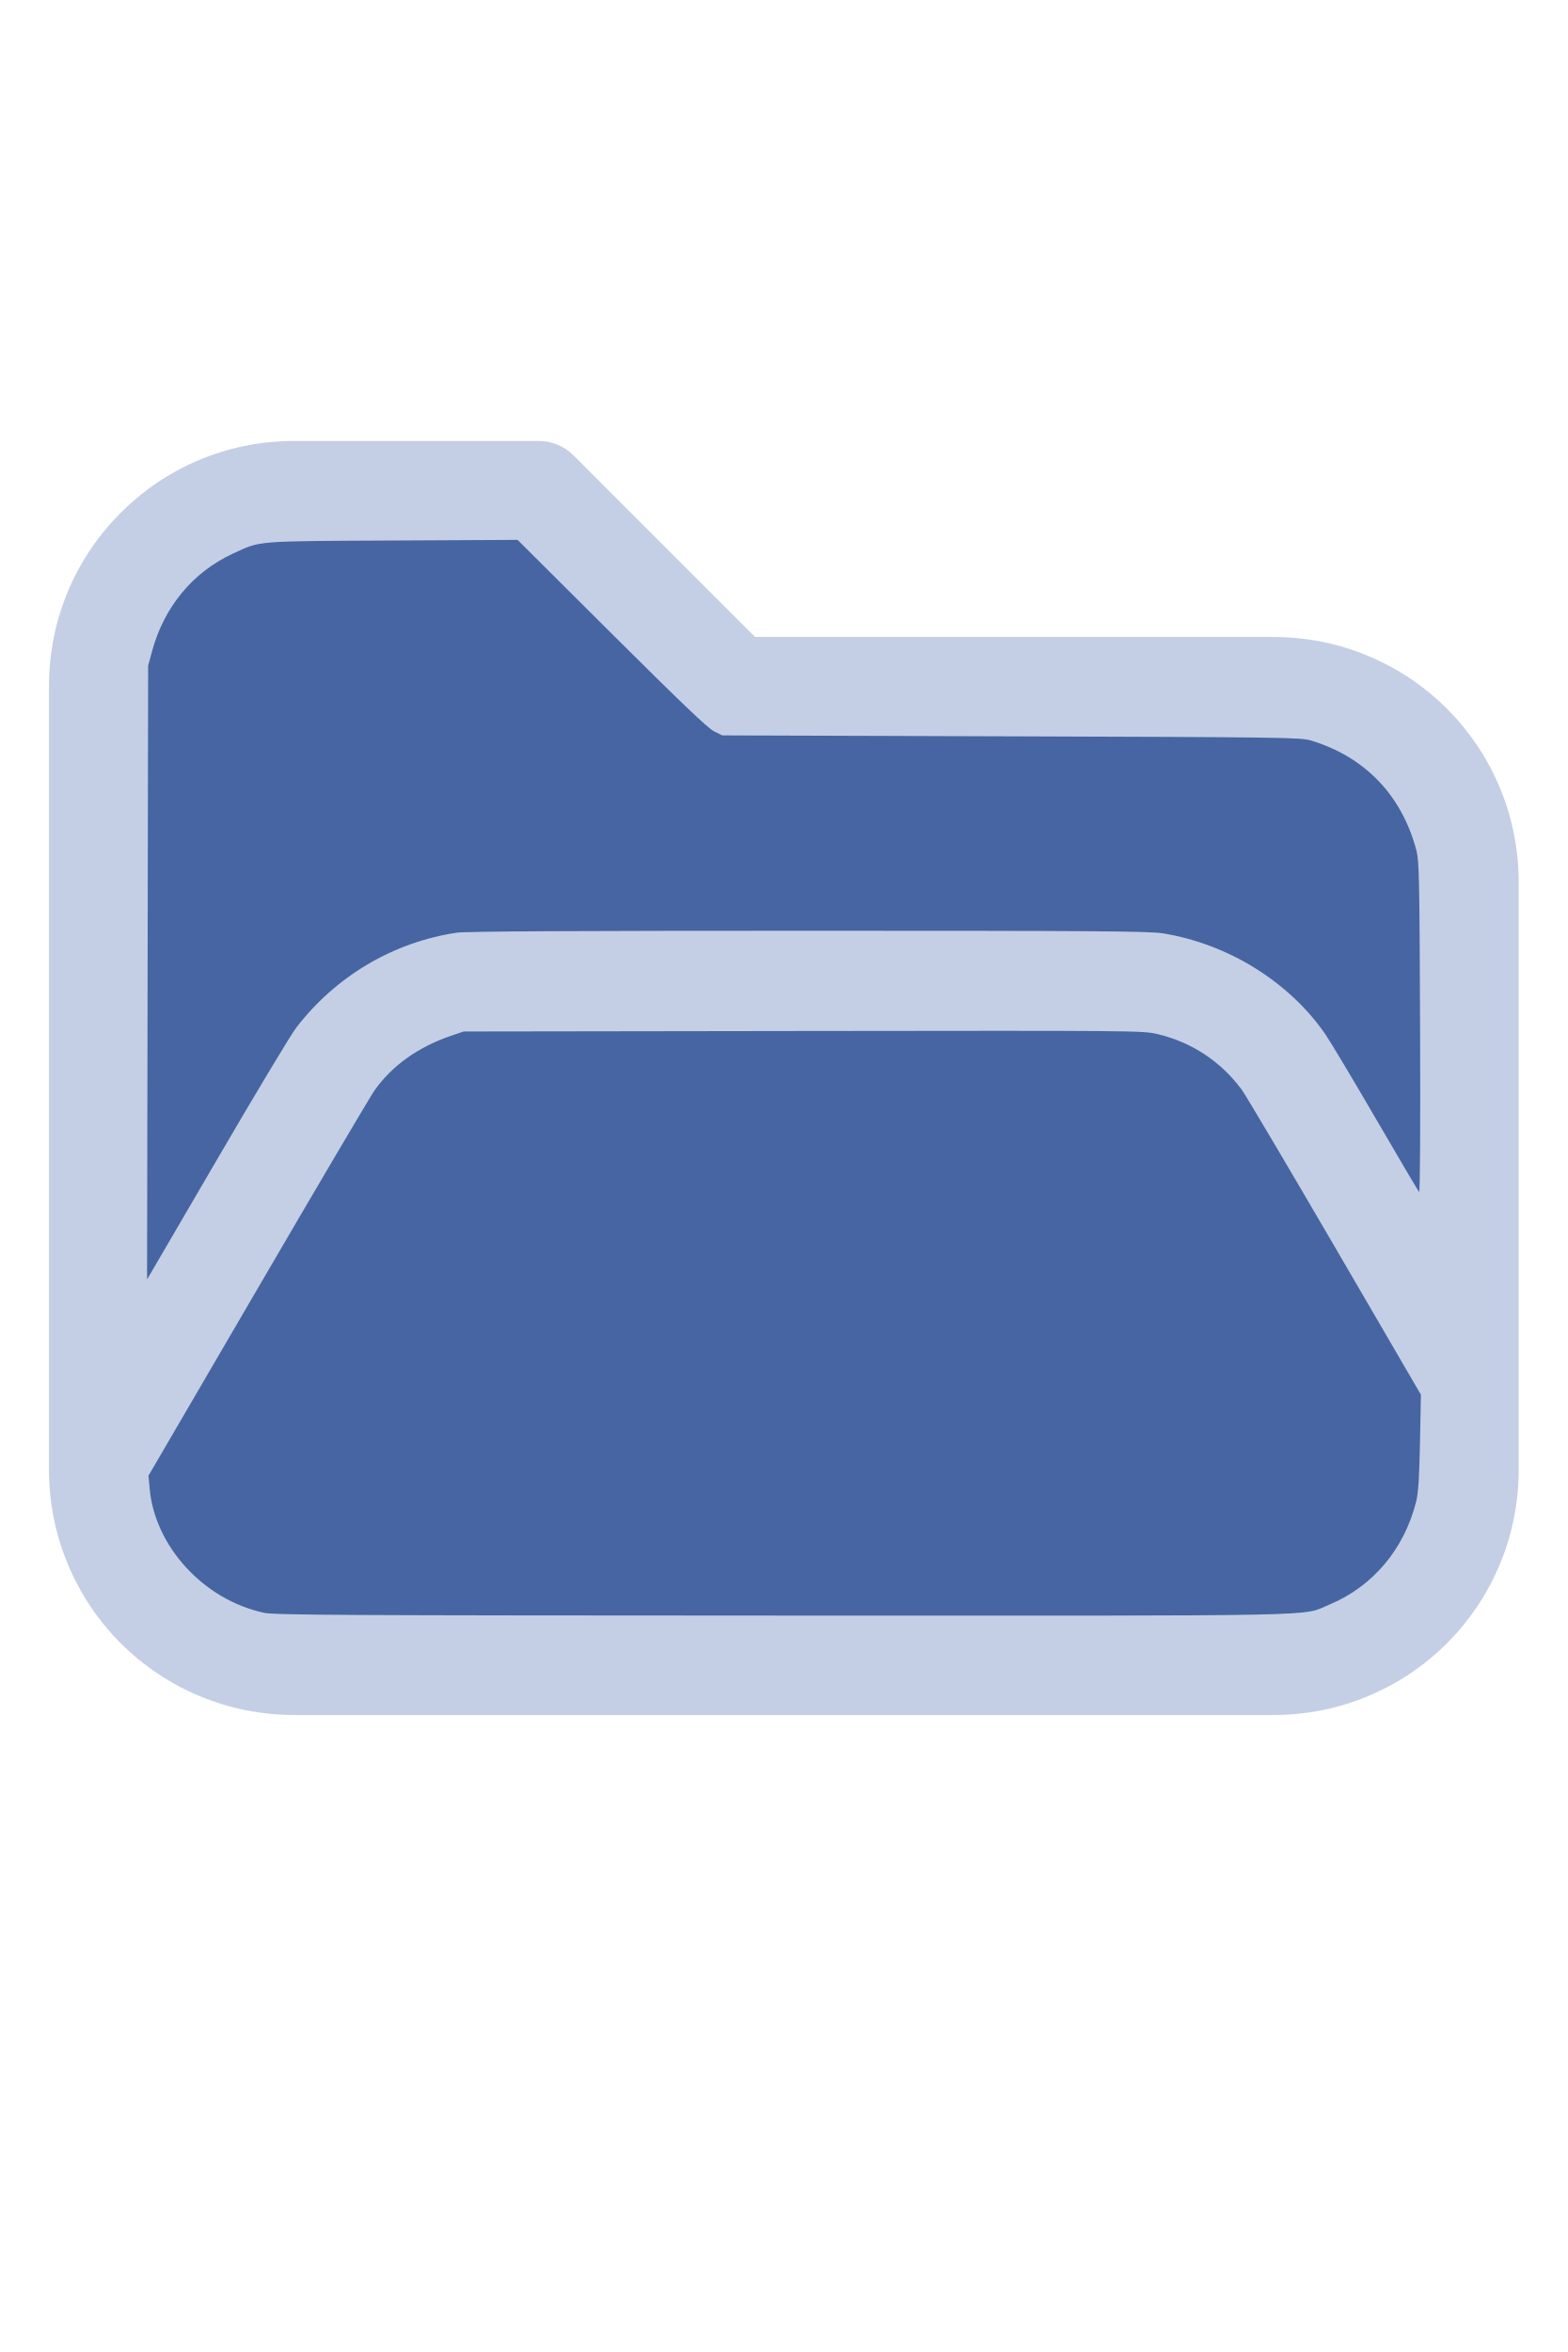
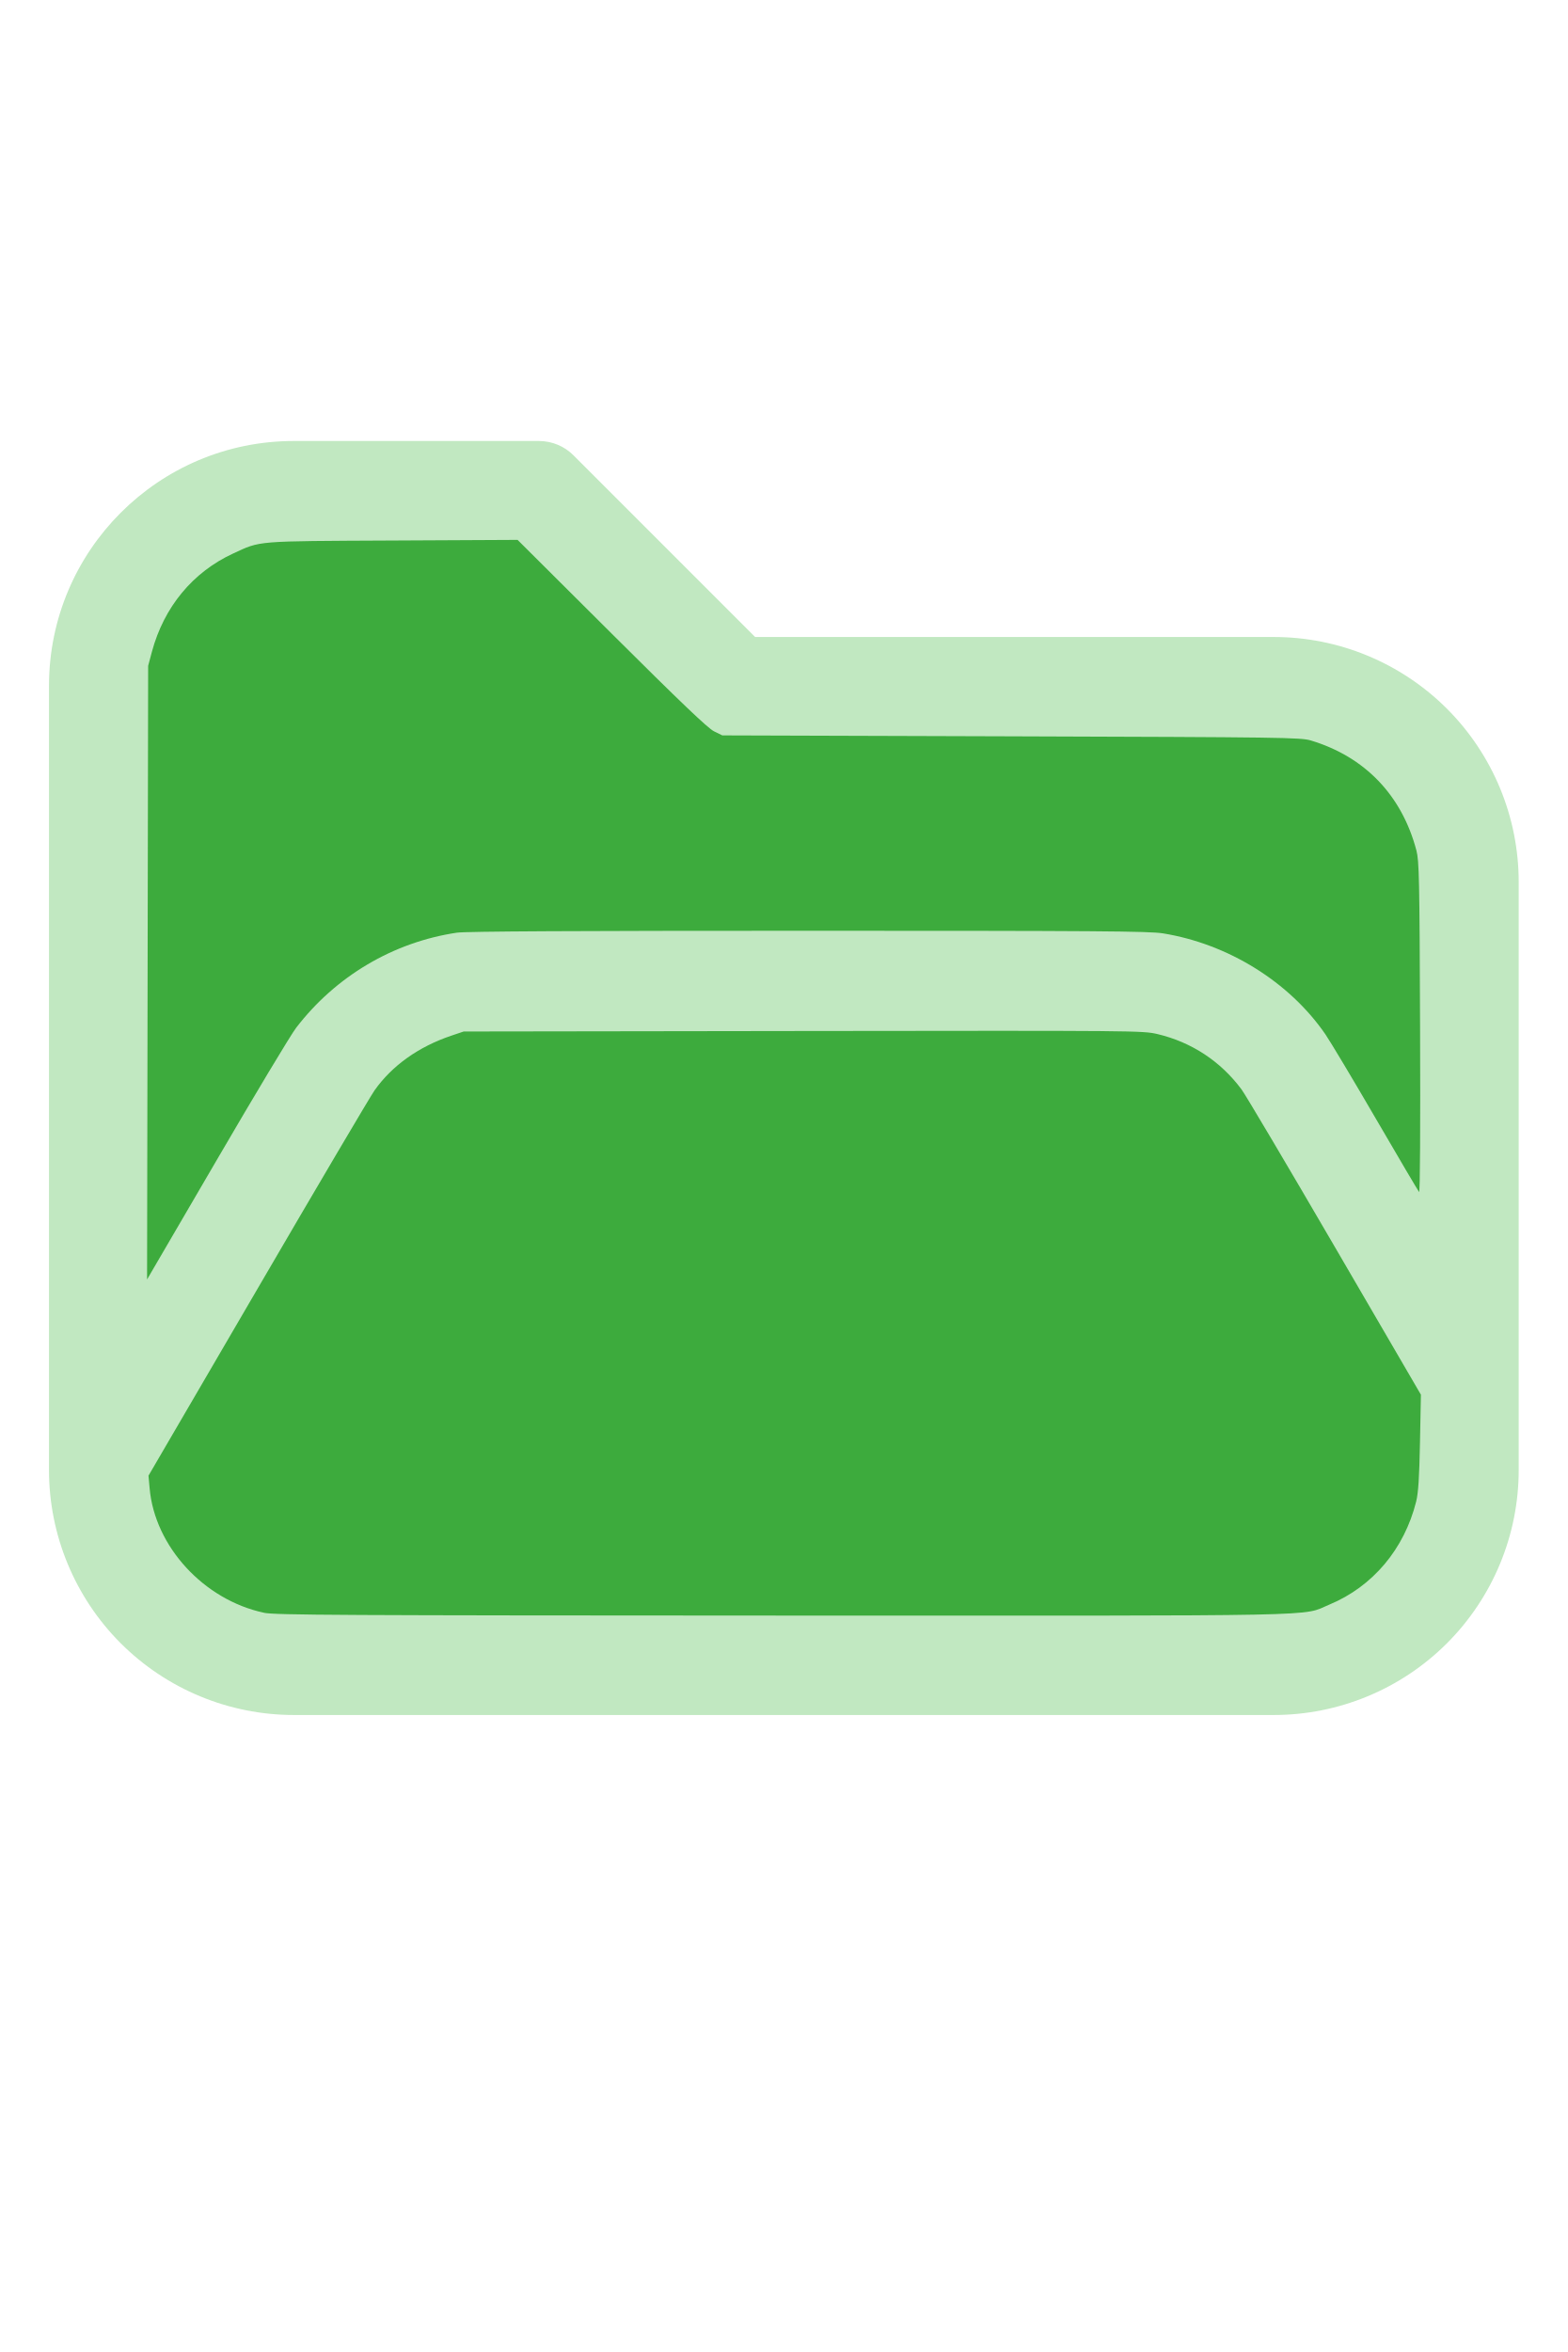
<svg xmlns="http://www.w3.org/2000/svg" version="1.1" width="16" height="24" viewBox="0 0 32 32" xml:space="preserve">
-   <g style="fill:#C4CFE5;">
+   <g style="fill:#C1E8C1;">
    <path d="M1,5.998l0,16.002c-0,1.326 0.527,2.598 1.464,3.536c0.938,0.937 2.21,1.464 3.536,1.464c5.322,0 14.678,-0 20,0c1.326,0 2.598,-0.527 3.536,-1.464c0.937,-0.938 1.464,-2.21 1.464,-3.536c0,-3.486 0,-8.514 0,-12c0,-1.326 -0.527,-2.598 -1.464,-3.536c-0.938,-0.937 -2.21,-1.464 -3.536,-1.464c-0,0 -10.586,0 -10.586,0c0,-0 -3.707,-3.707 -3.707,-3.707c-0.187,-0.188 -0.442,-0.293 -0.707,-0.293l-5.002,0c-2.76,0 -4.998,2.238 -4.998,4.998Zm28,14.415l-3.456,-5.925c-0.538,-0.921 -1.524,-1.488 -2.591,-1.488c-0,0 -12.905,0 -12.906,0c-1.067,0 -2.053,0.567 -2.591,1.488l-4.453,7.635c0.03,0.751 0.342,1.465 0.876,1.998c0.562,0.563 1.325,0.879 2.121,0.879l20,0c0.796,0 1.559,-0.316 2.121,-0.879c0.563,-0.562 0.879,-1.325 0.879,-2.121l0,-1.587Zm0,-3.969l0,-6.444c0,-0.796 -0.316,-1.559 -0.879,-2.121c-0.562,-0.563 -1.325,-0.879 -2.121,-0.879c-7.738,0 -11,0 -11,0c-0.265,0 -0.52,-0.105 -0.707,-0.293c-0,0 -3.707,-3.707 -3.707,-3.707c-0,0 -4.588,0 -4.588,0c-1.656,0 -2.998,1.342 -2.998,2.998l0,12.16l2.729,-4.677c0.896,-1.536 2.54,-2.481 4.318,-2.481c3.354,0 9.552,0 12.906,0c1.778,0 3.422,0.945 4.318,2.481l1.729,2.963Z" />
  </g>
-   <g style="fill:#4665A2;stroke-width:0;">
+   <g style="fill:#3DAB3D;stroke-width:0;">
    <path d="M 5.388,24.913 C 4.16,24.651 3.157,23.559 3.054,22.371 L 3.031,22.116 5.261,18.294 C 6.487,16.191 7.56,14.373 7.645,14.253 8.004,13.746 8.542,13.363 9.21,13.137 l 0.255,-0.086 6.929,-0.01 c 6.805,-0.009 6.935,-0.008 7.234,0.063 0.696,0.165 1.29,0.557 1.715,1.13 0.082,0.11 0.939,1.557 1.905,3.215 l 1.756,3.014 -0.019,0.972 c -0.014,0.725 -0.034,1.032 -0.078,1.209 -0.243,0.971 -0.887,1.735 -1.772,2.103 -0.588,0.244 0.247,0.227 -11.162,0.224 -9.028,-0.003 -10.364,-0.01 -10.586,-0.057 z" />
    <path d="M 3.013,11.85 3.024,5.588 3.102,5.297 C 3.348,4.386 3.936,3.676 4.757,3.297 5.329,3.033 5.181,3.045 8.013,3.031 l 2.552,-0.013 1.919,1.911 c 1.404,1.398 1.964,1.933 2.089,1.995 l 0.171,0.084 5.898,0.019 c 5.553,0.018 5.91,0.023 6.116,0.085 1.102,0.332 1.857,1.118 2.154,2.244 0.056,0.214 0.064,0.564 0.075,3.622 0.008,2.032 -5.42e-4,3.371 -0.02,3.349 -0.018,-0.02 -0.414,-0.691 -0.88,-1.492 -0.466,-0.801 -0.931,-1.578 -1.033,-1.727 -0.736,-1.069 -1.984,-1.844 -3.316,-2.06 -0.28,-0.045 -1.345,-0.053 -7.239,-0.053 -4.714,-1.09e-4 -6.993,0.012 -7.172,0.039 -1.3,0.193 -2.477,0.89 -3.284,1.944 -0.108,0.141 -0.836,1.353 -1.618,2.695 L 3.002,18.111 Z" />
  </g>
</svg>
